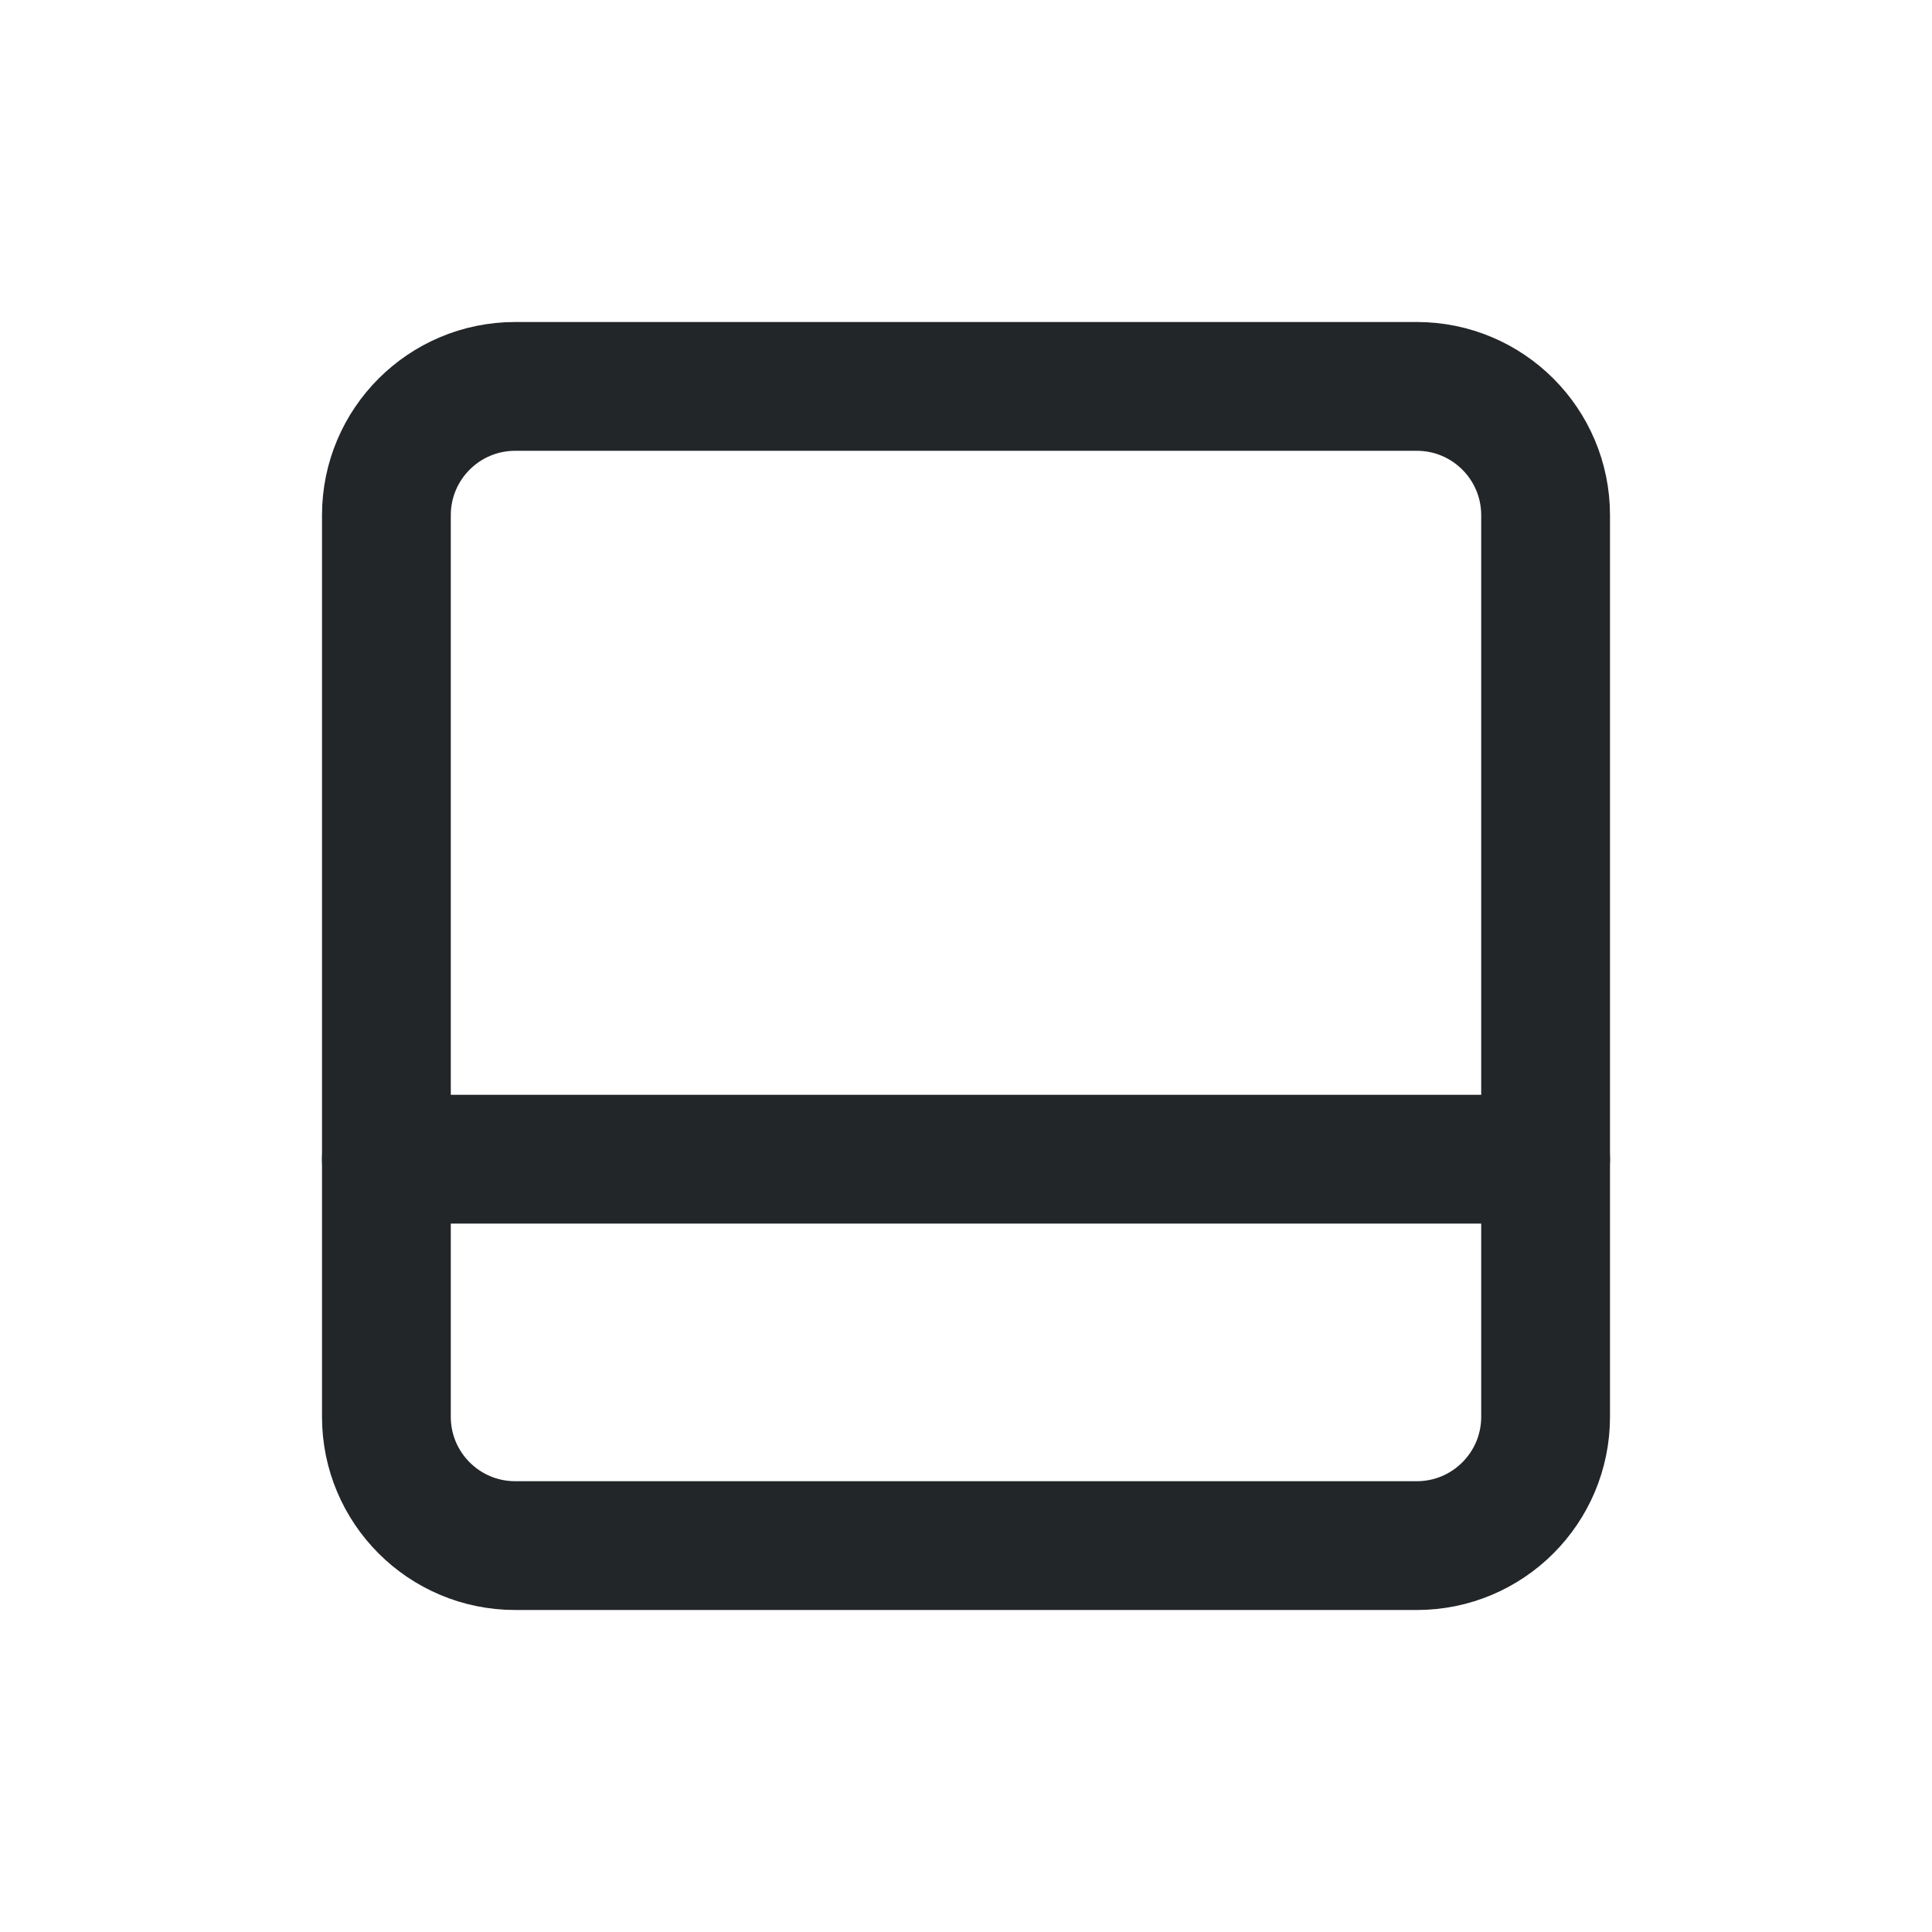
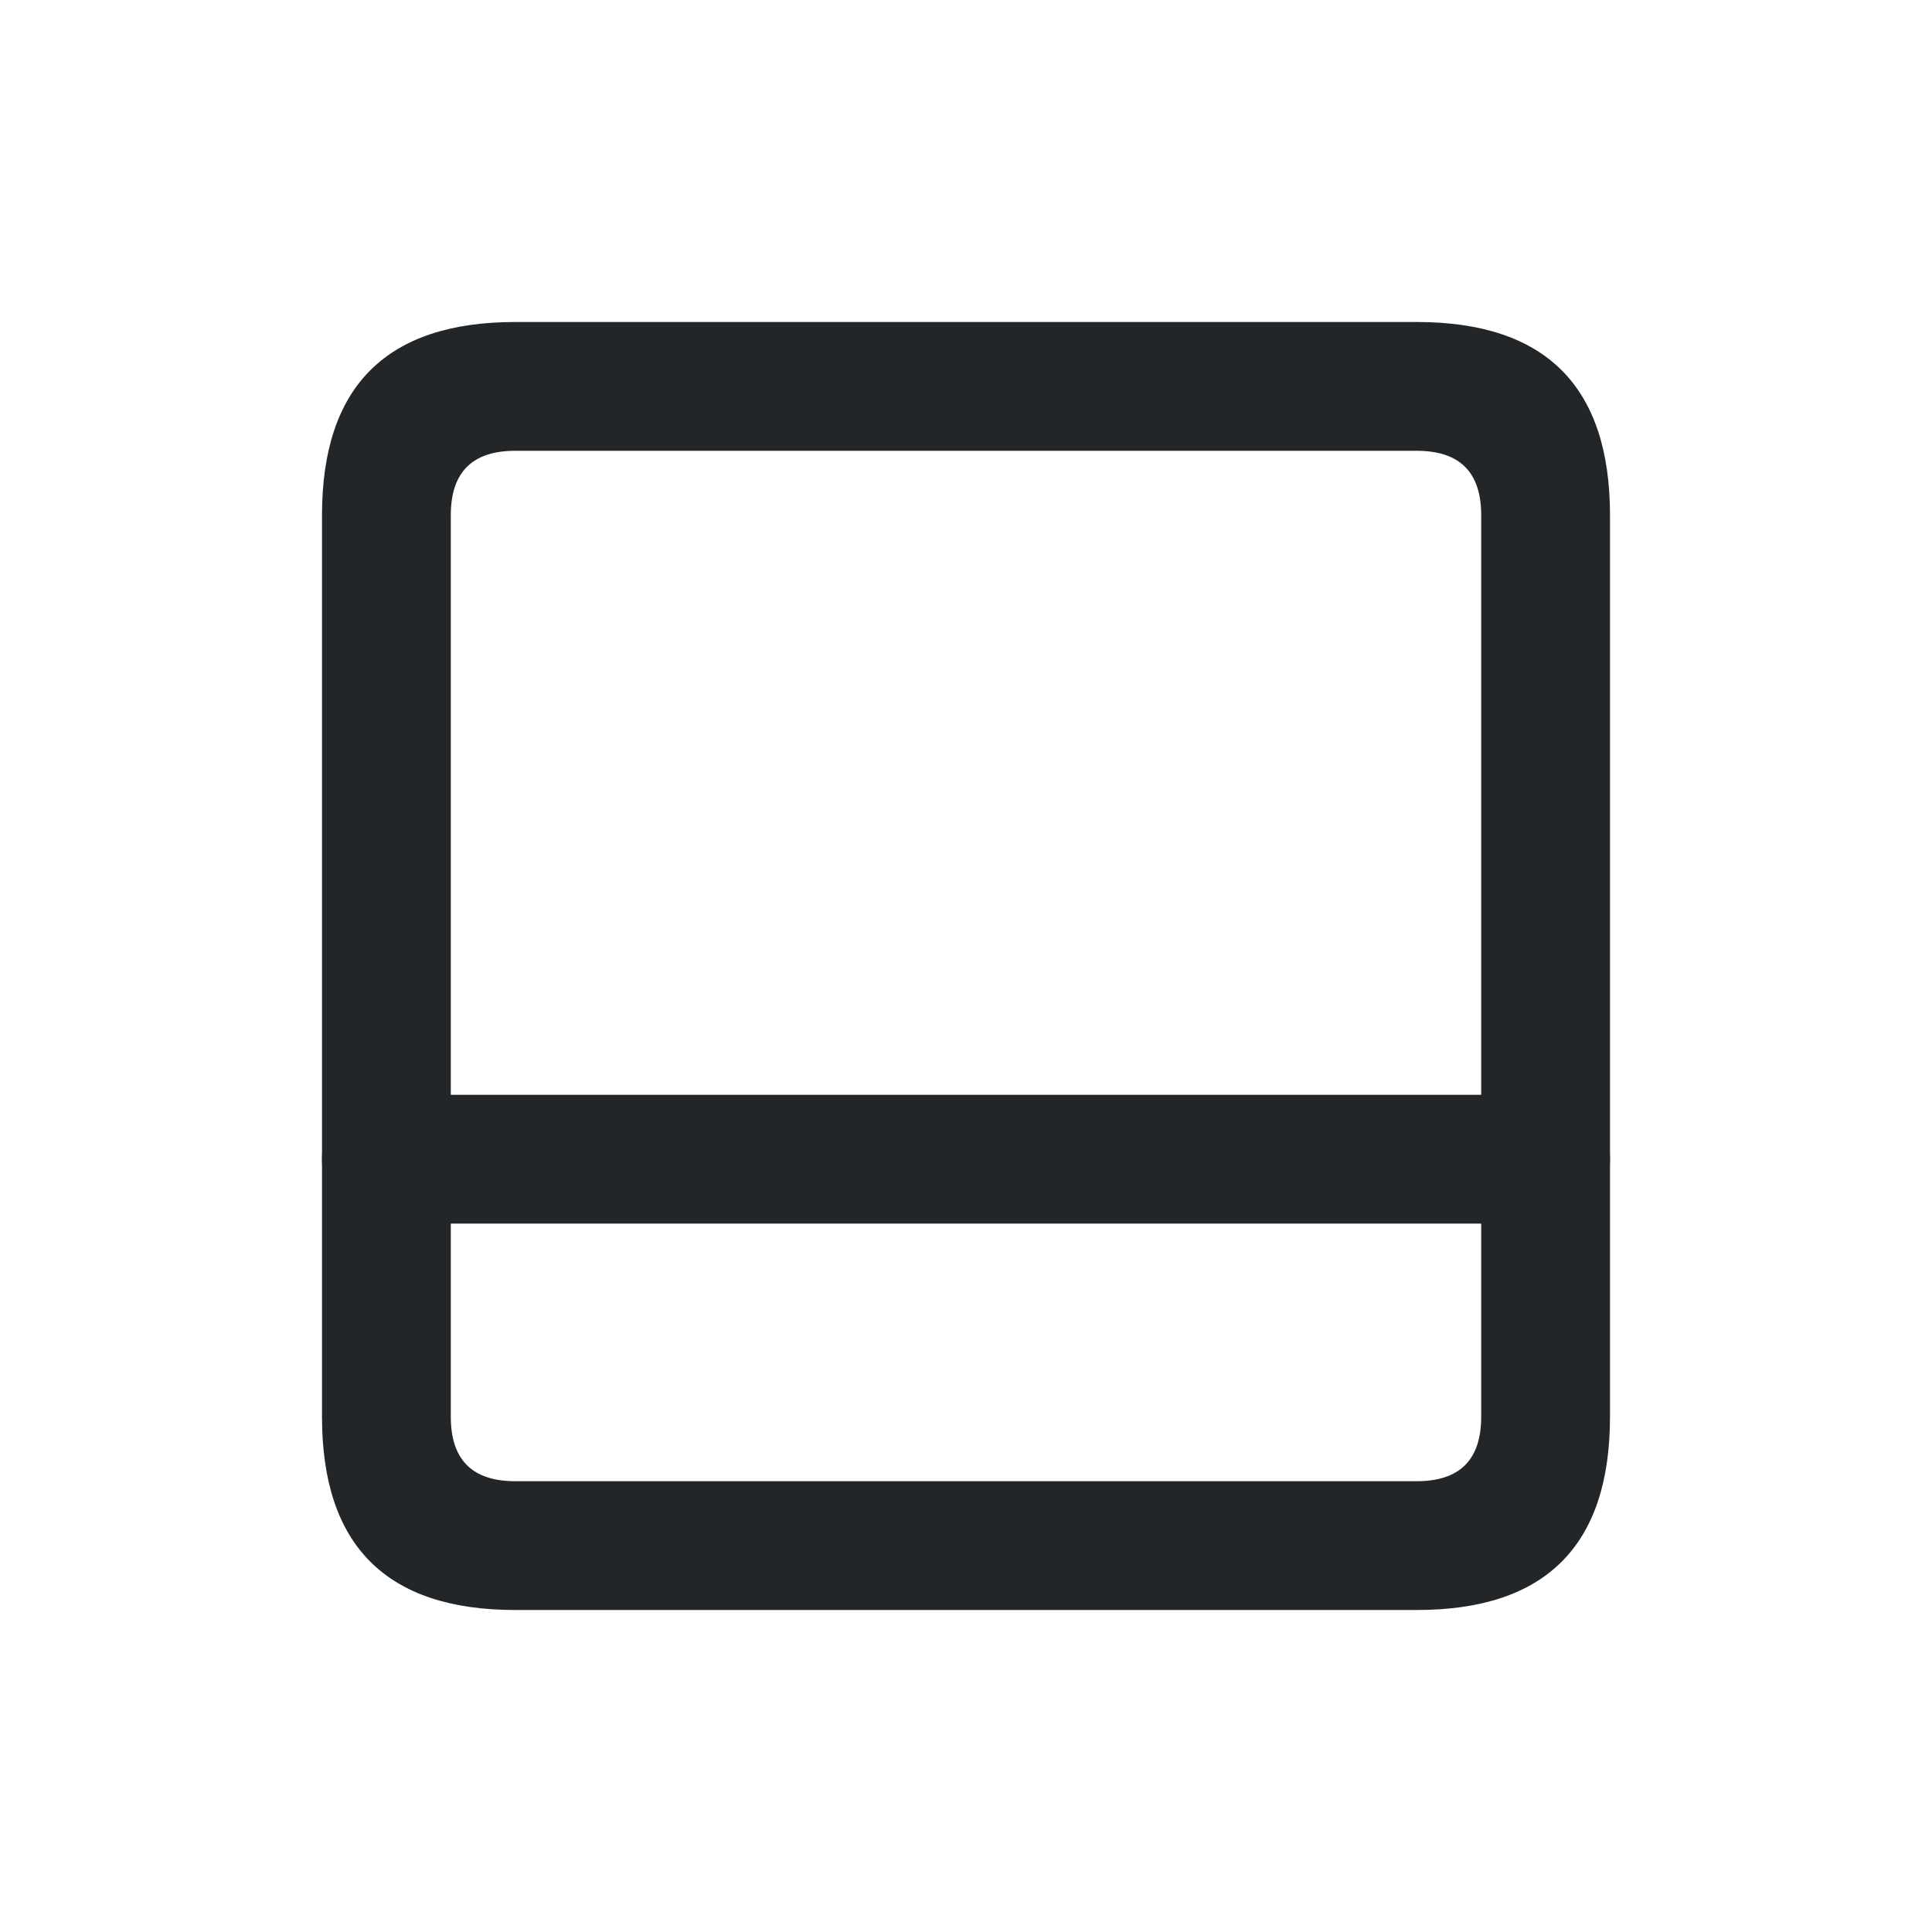
- <svg xmlns="http://www.w3.org/2000/svg" width="16" height="16" viewBox="-3.0 -3.0 30.0 30.0" fill="none" stroke-width="2" stroke-linecap="round" stroke-linejoin="round">
+ <svg xmlns="http://www.w3.org/2000/svg" width="16" height="16" viewBox="-3.0 -3.0 30.0 30.0">
  <defs>
    <style id="current-color-scheme" type="text/css">.ColorScheme-Text { color: #232629; }</style>
  </defs>
-   <rect width="18" height="18" x="3" y="3" rx="2" class="ColorScheme-Text" stroke="currentColor" />
-   <path d="M3 15h18" class="ColorScheme-Text" stroke="currentColor" />
+   <path fill="currentColor" d="M5,2 L19,2 Q22,2 22,5 L22,19 Q22,22 19,22 L5,22 Q2,22 2,19 L2,5 Q2,2 5,2 Z M5,4 Q4,4 4,5 L4,19 Q4,20 5,20 L19,20 Q20,20 20,19 L20,5 Q20,4 19,4 Z" class="ColorScheme-Text" />
+   <path fill="currentColor" d="M3,14 L21,14 Q21.414,14 21.707,14.293 Q22,14.586 22,15 Q22,15.414 21.707,15.707 Q21.414,16 21,16 L3,16 Q2.586,16 2.293,15.707 Q2,15.414 2,15 Q2,14.586 2.293,14.293 Q2.586,14 3,14 Z" class="ColorScheme-Text" />
</svg>
